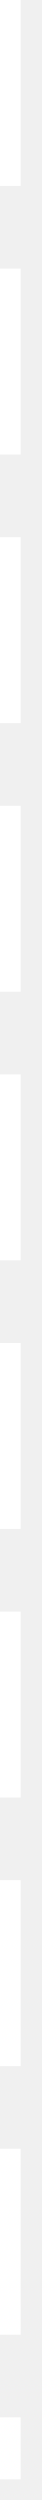
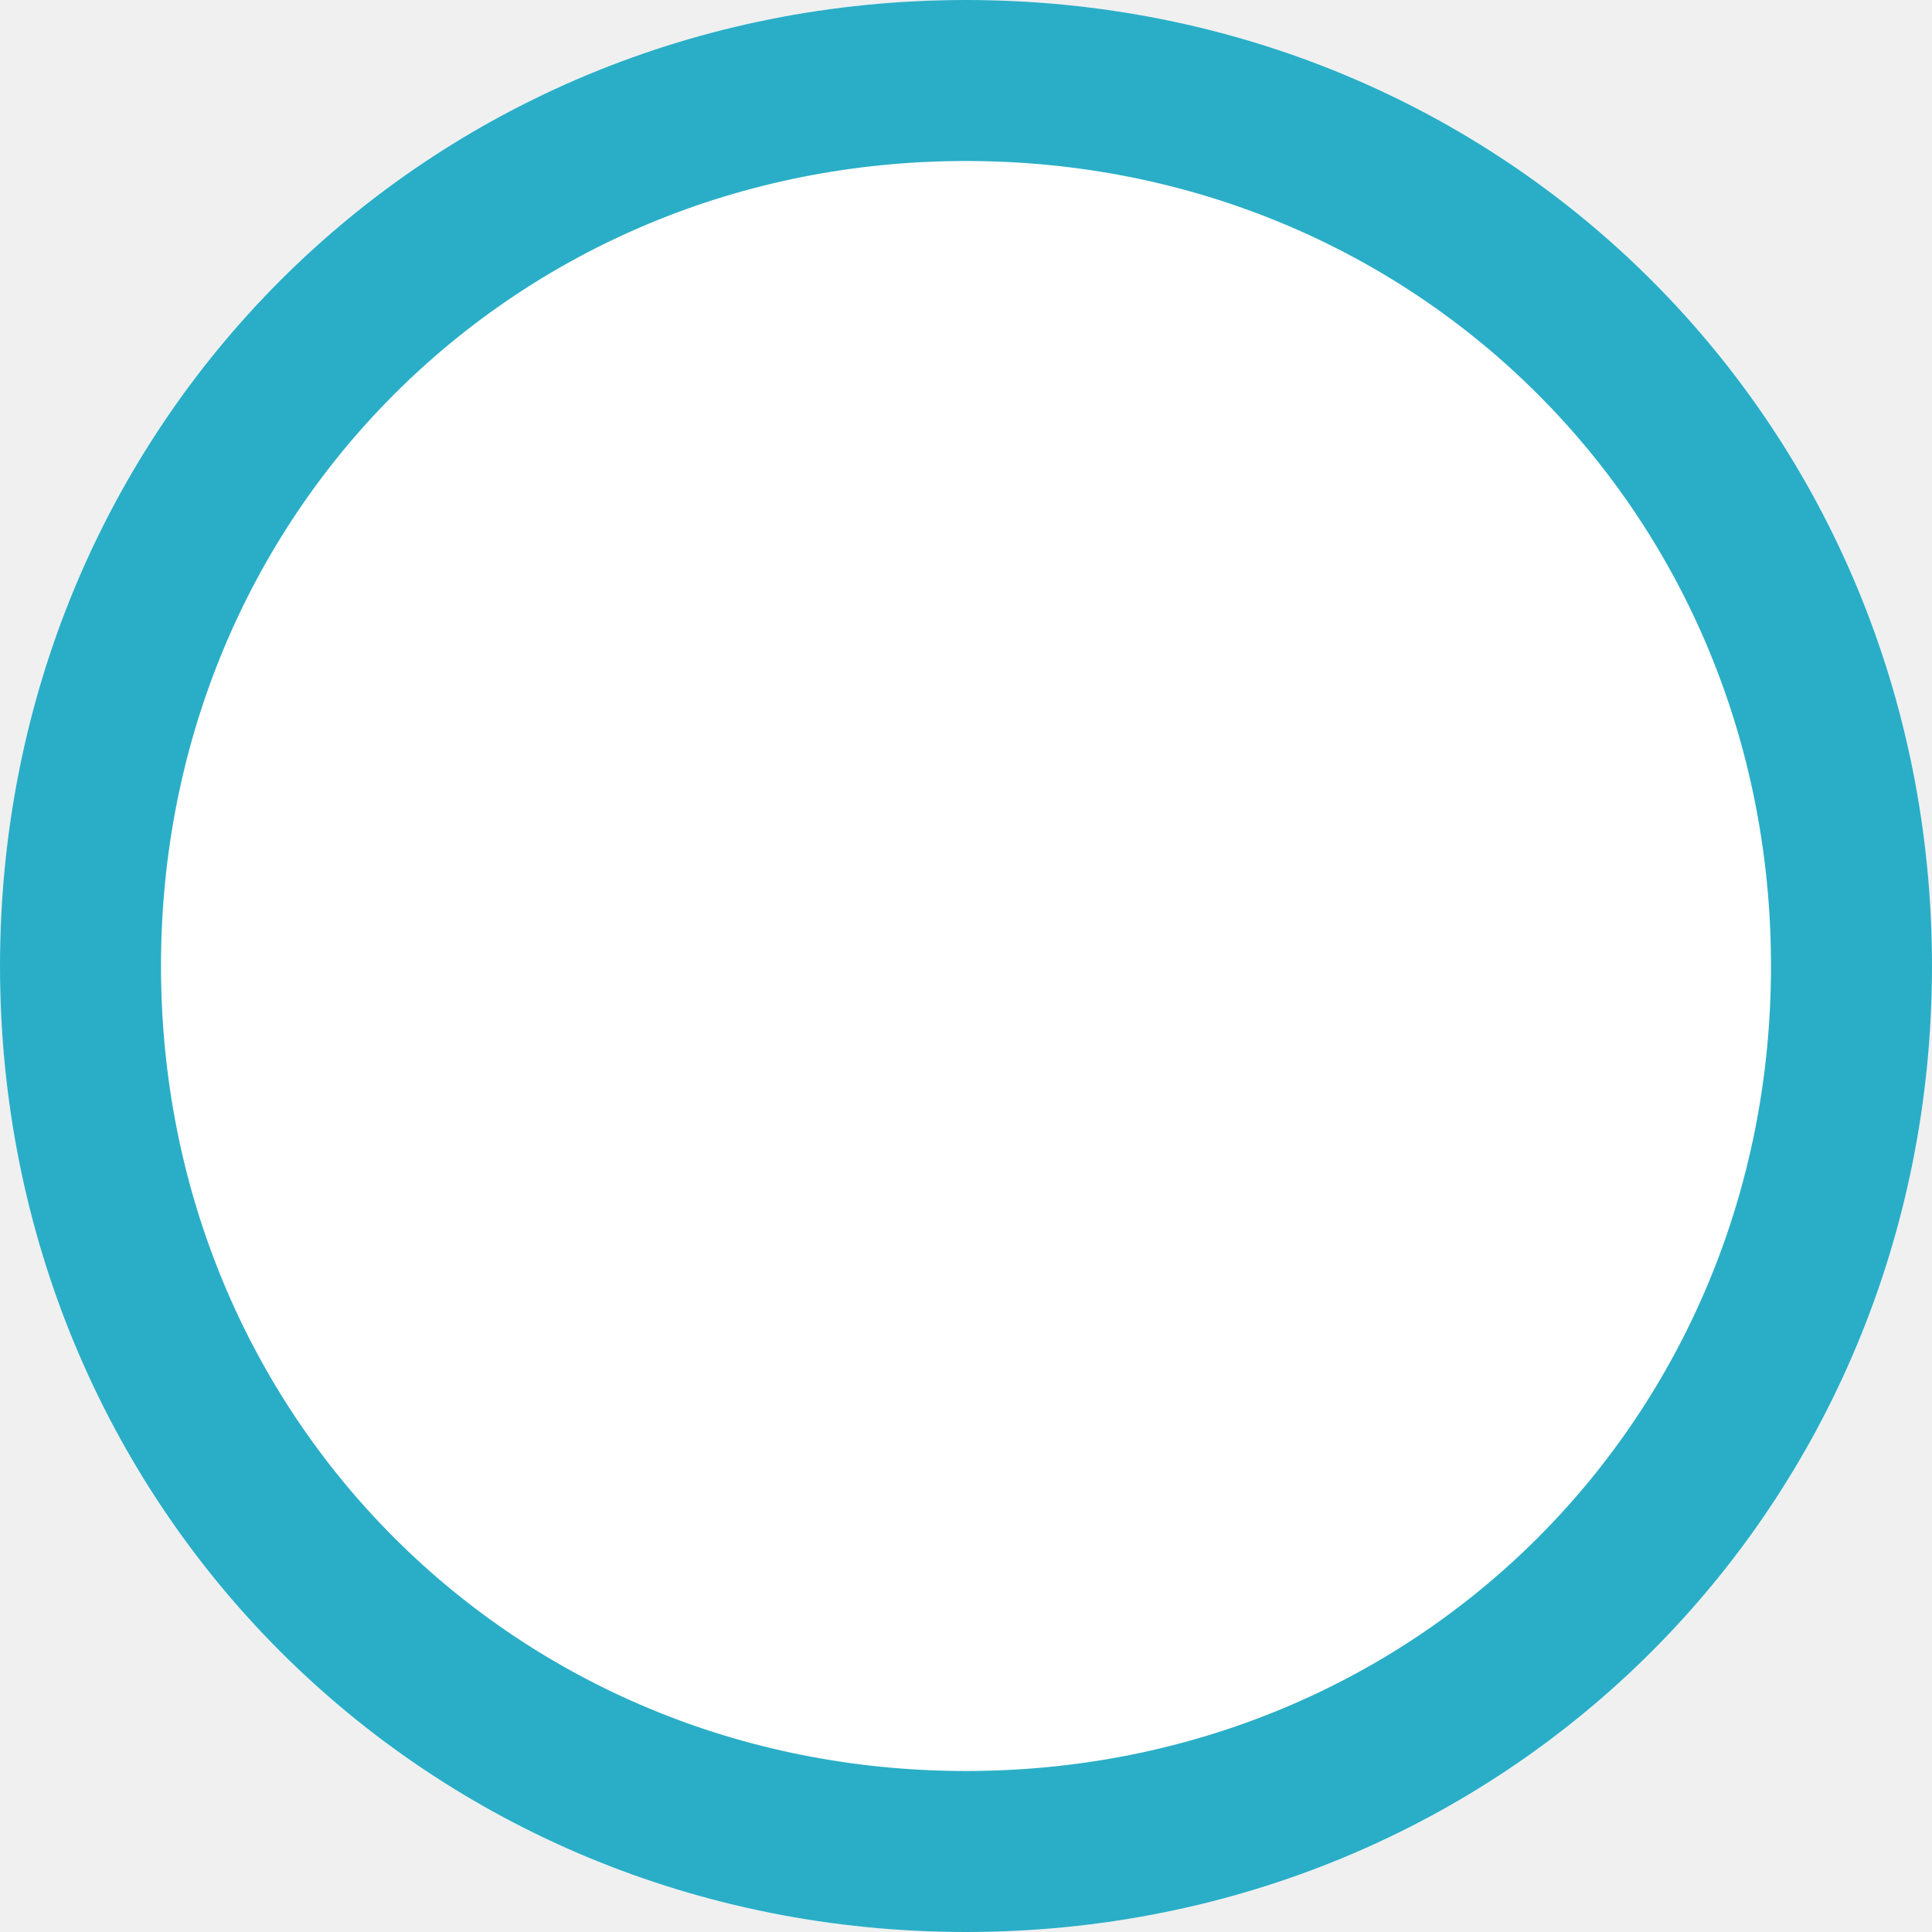
- <svg xmlns="http://www.w3.org/2000/svg" version="1.1" width="2px" height="121px">
-   <g transform="matrix(1 0 0 1 -298 -321 )">
-     <path d="M 298.5 321  L 298.5 441  " stroke-width="1" stroke-dasharray="9,4" stroke="#ffffff" fill="none" />
+ <svg xmlns="http://www.w3.org/2000/svg" version="1.1" width="12px" height="12px">
+   <g transform="matrix(1 0 0 1 -185 -50 )">
+     <path d="M 191 50  C 194.36 50  197 52.64  197 56  C 197 59.36  194.36 62  191 62  C 187.64 62  185 59.36  185 56  C 185 52.64  187.64 50  191 50  Z " fill-rule="nonzero" fill="#ffffff" stroke="none" />
+     <path d="M 191 50.5  C 194.08 50.5  196.5 52.92  196.5 56  C 196.5 59.08  194.08 61.5  191 61.5  C 187.92 61.5  185.5 59.08  185.5 56  C 185.5 52.92  187.92 50.5  191 50.5  Z " stroke-width="1" stroke="#2aaec7" fill="none" />
  </g>
</svg>
